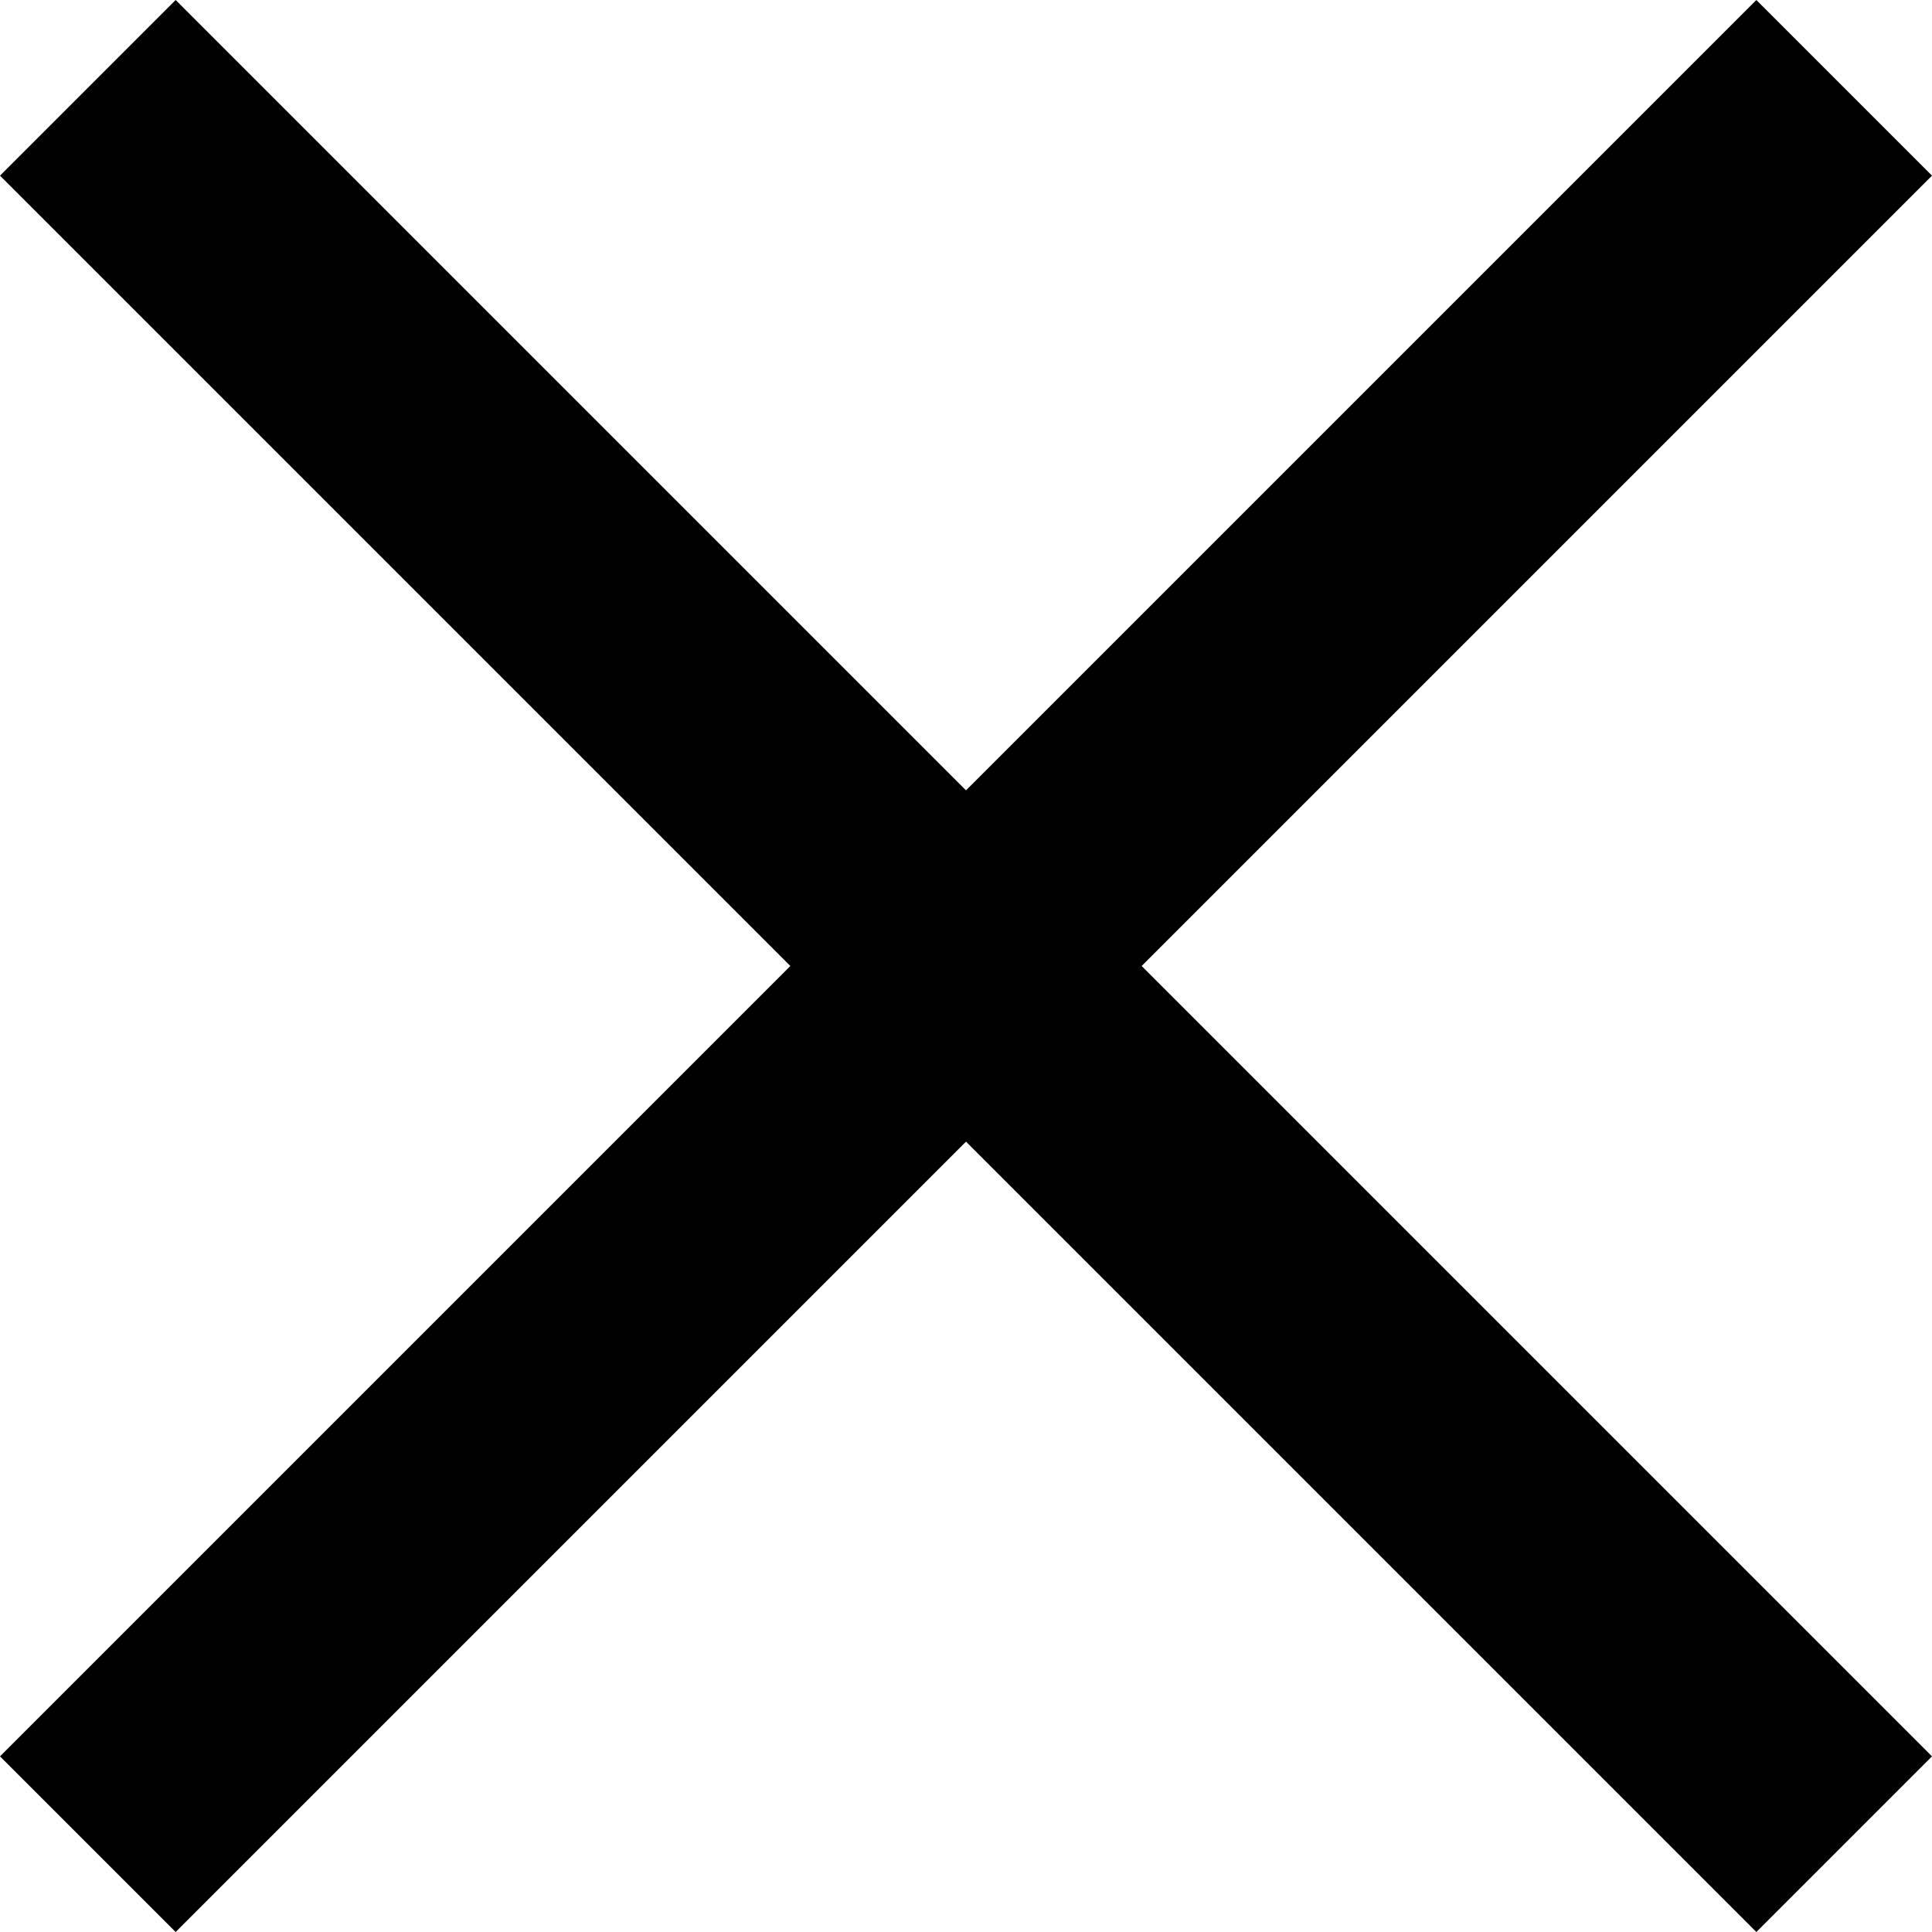
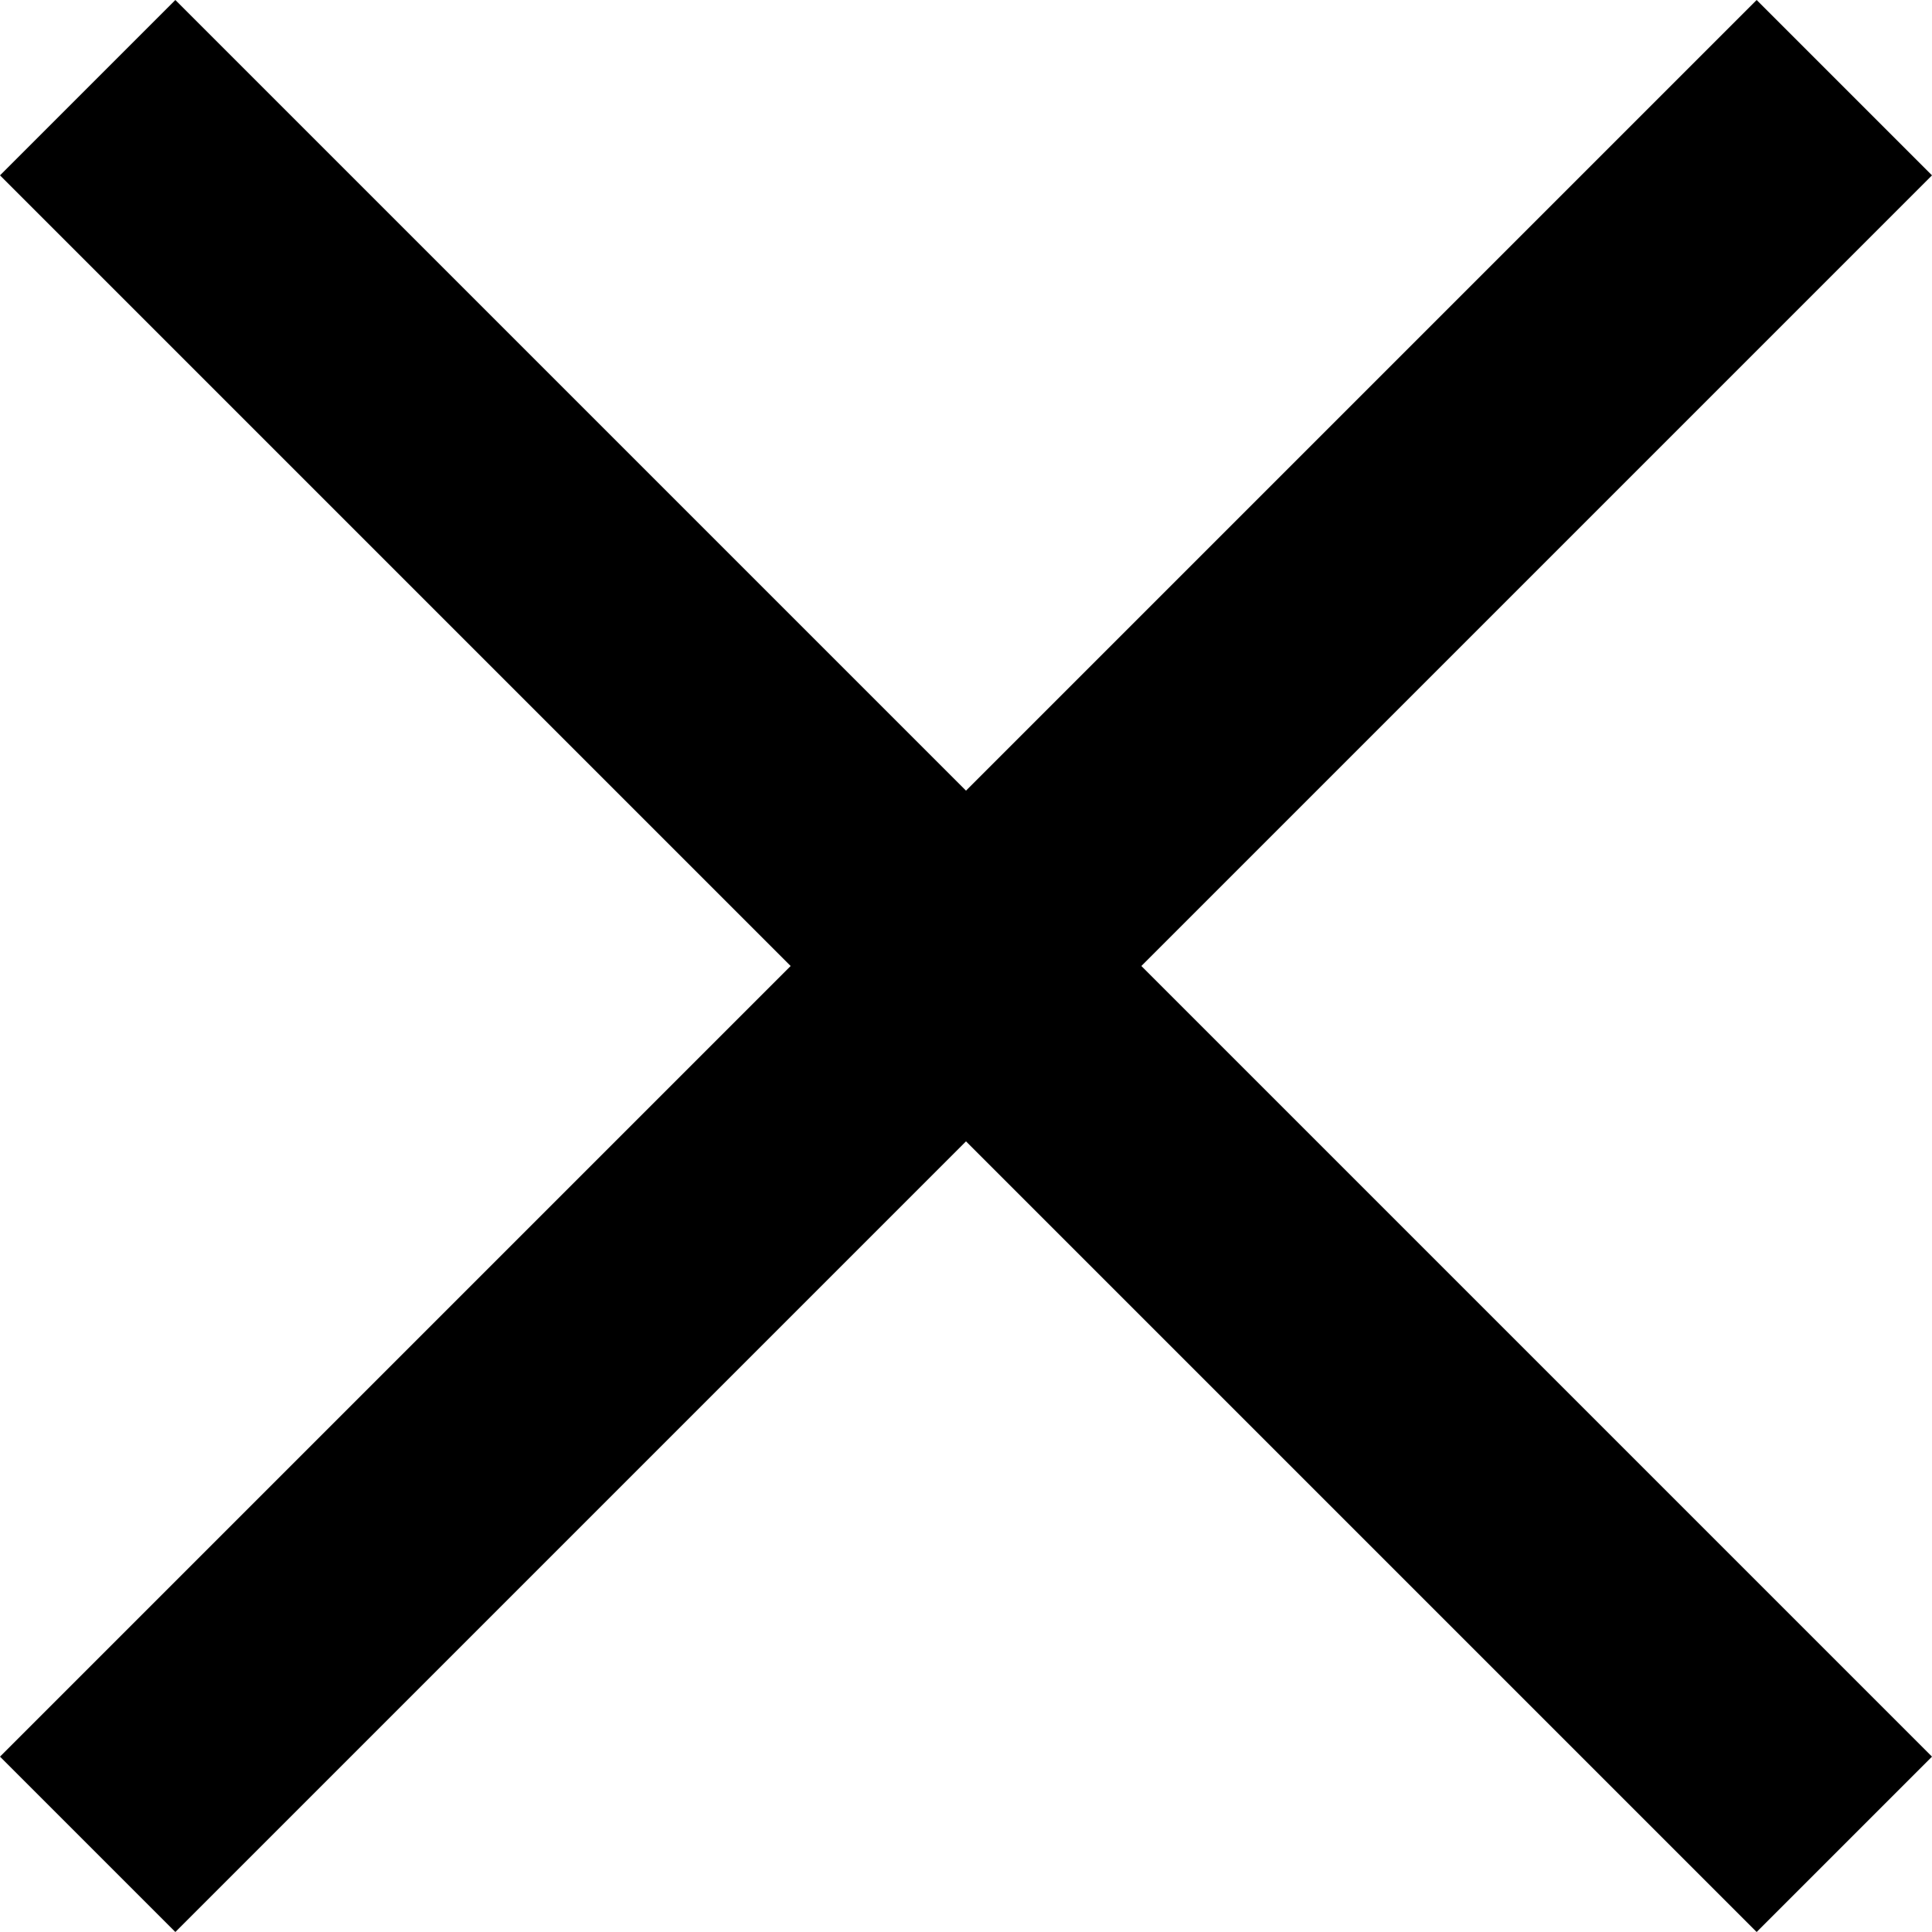
- <svg xmlns="http://www.w3.org/2000/svg" width="26" height="26" viewBox="0 0 26 26" fill="none">
-   <path d="M26 2.364L23.636 0L13 10.636L2.364 0L0 2.364L10.636 13L0 23.636L2.364 26L13 15.364L23.636 26L26 23.636L15.364 13L26 2.364Z" fill="black" />
+ <svg xmlns="http://www.w3.org/2000/svg" width="26" height="26" fill="none">
+   <path d="M26 2.36 23.64 0 13 10.64 2.36 0 0 2.36 10.64 13 0 23.64 2.36 26 13 15.36 23.64 26 26 23.64 15.36 13 26 2.36Z" fill="#000" />
</svg>
